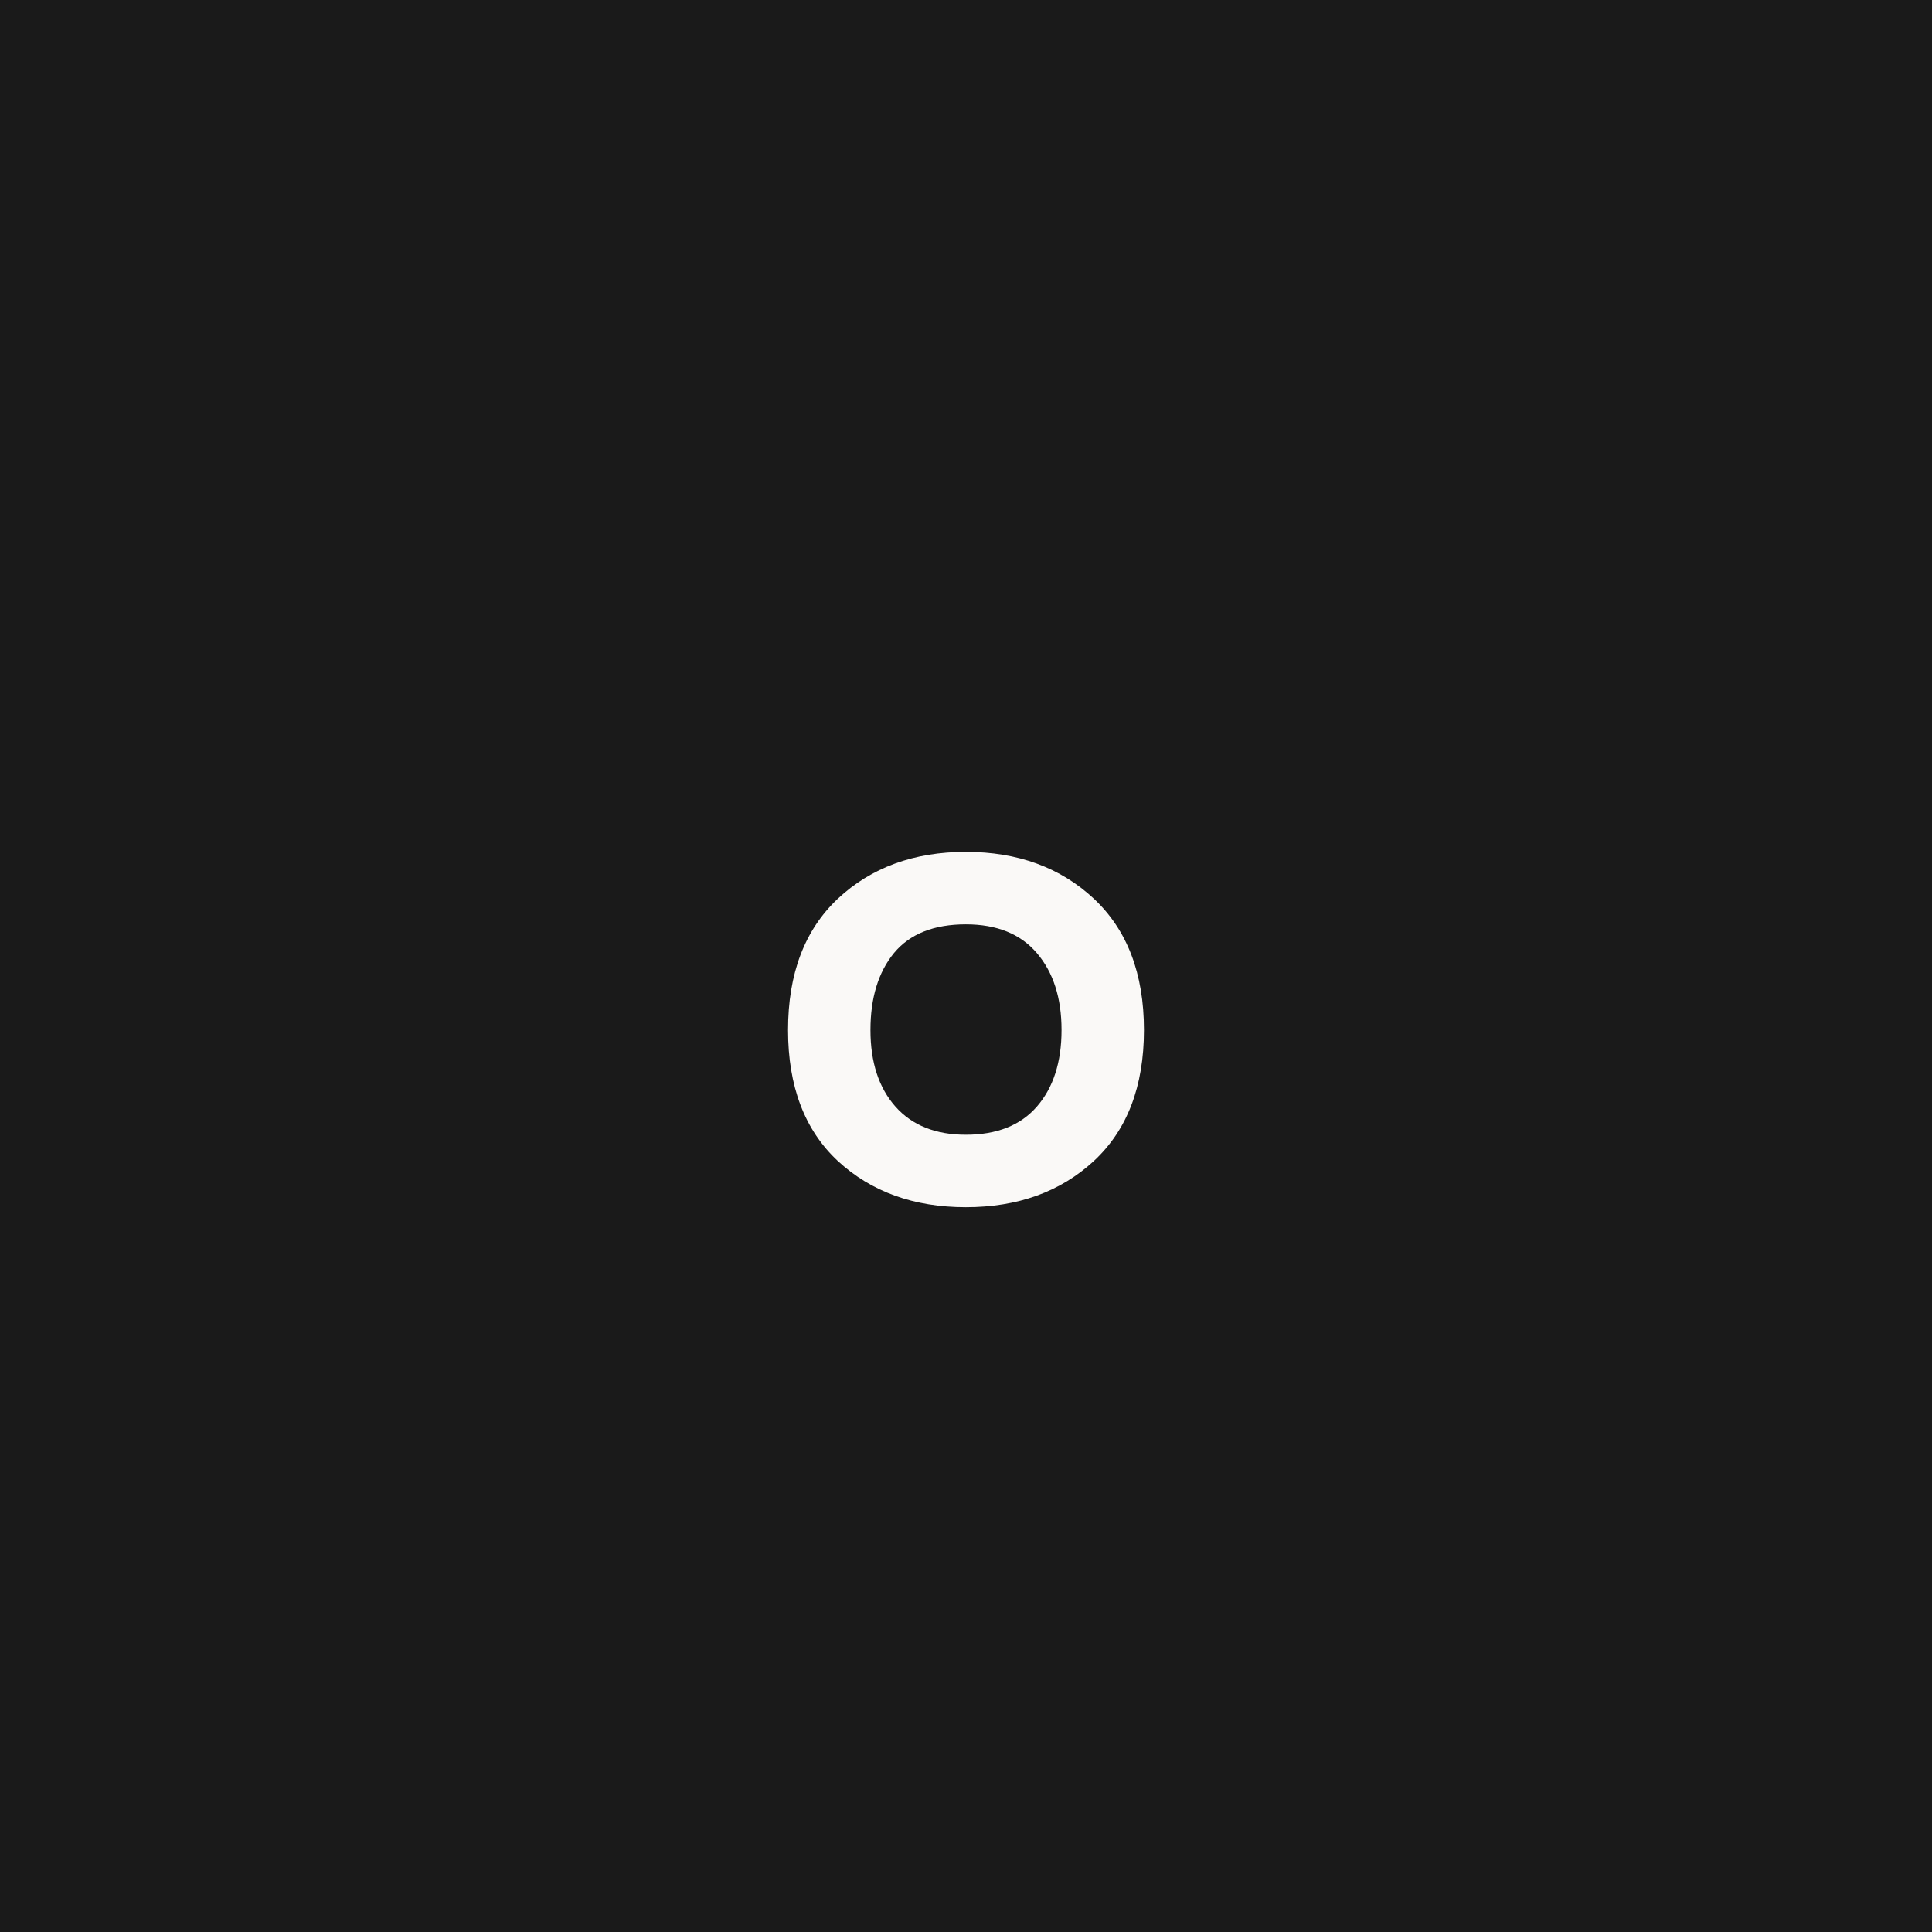
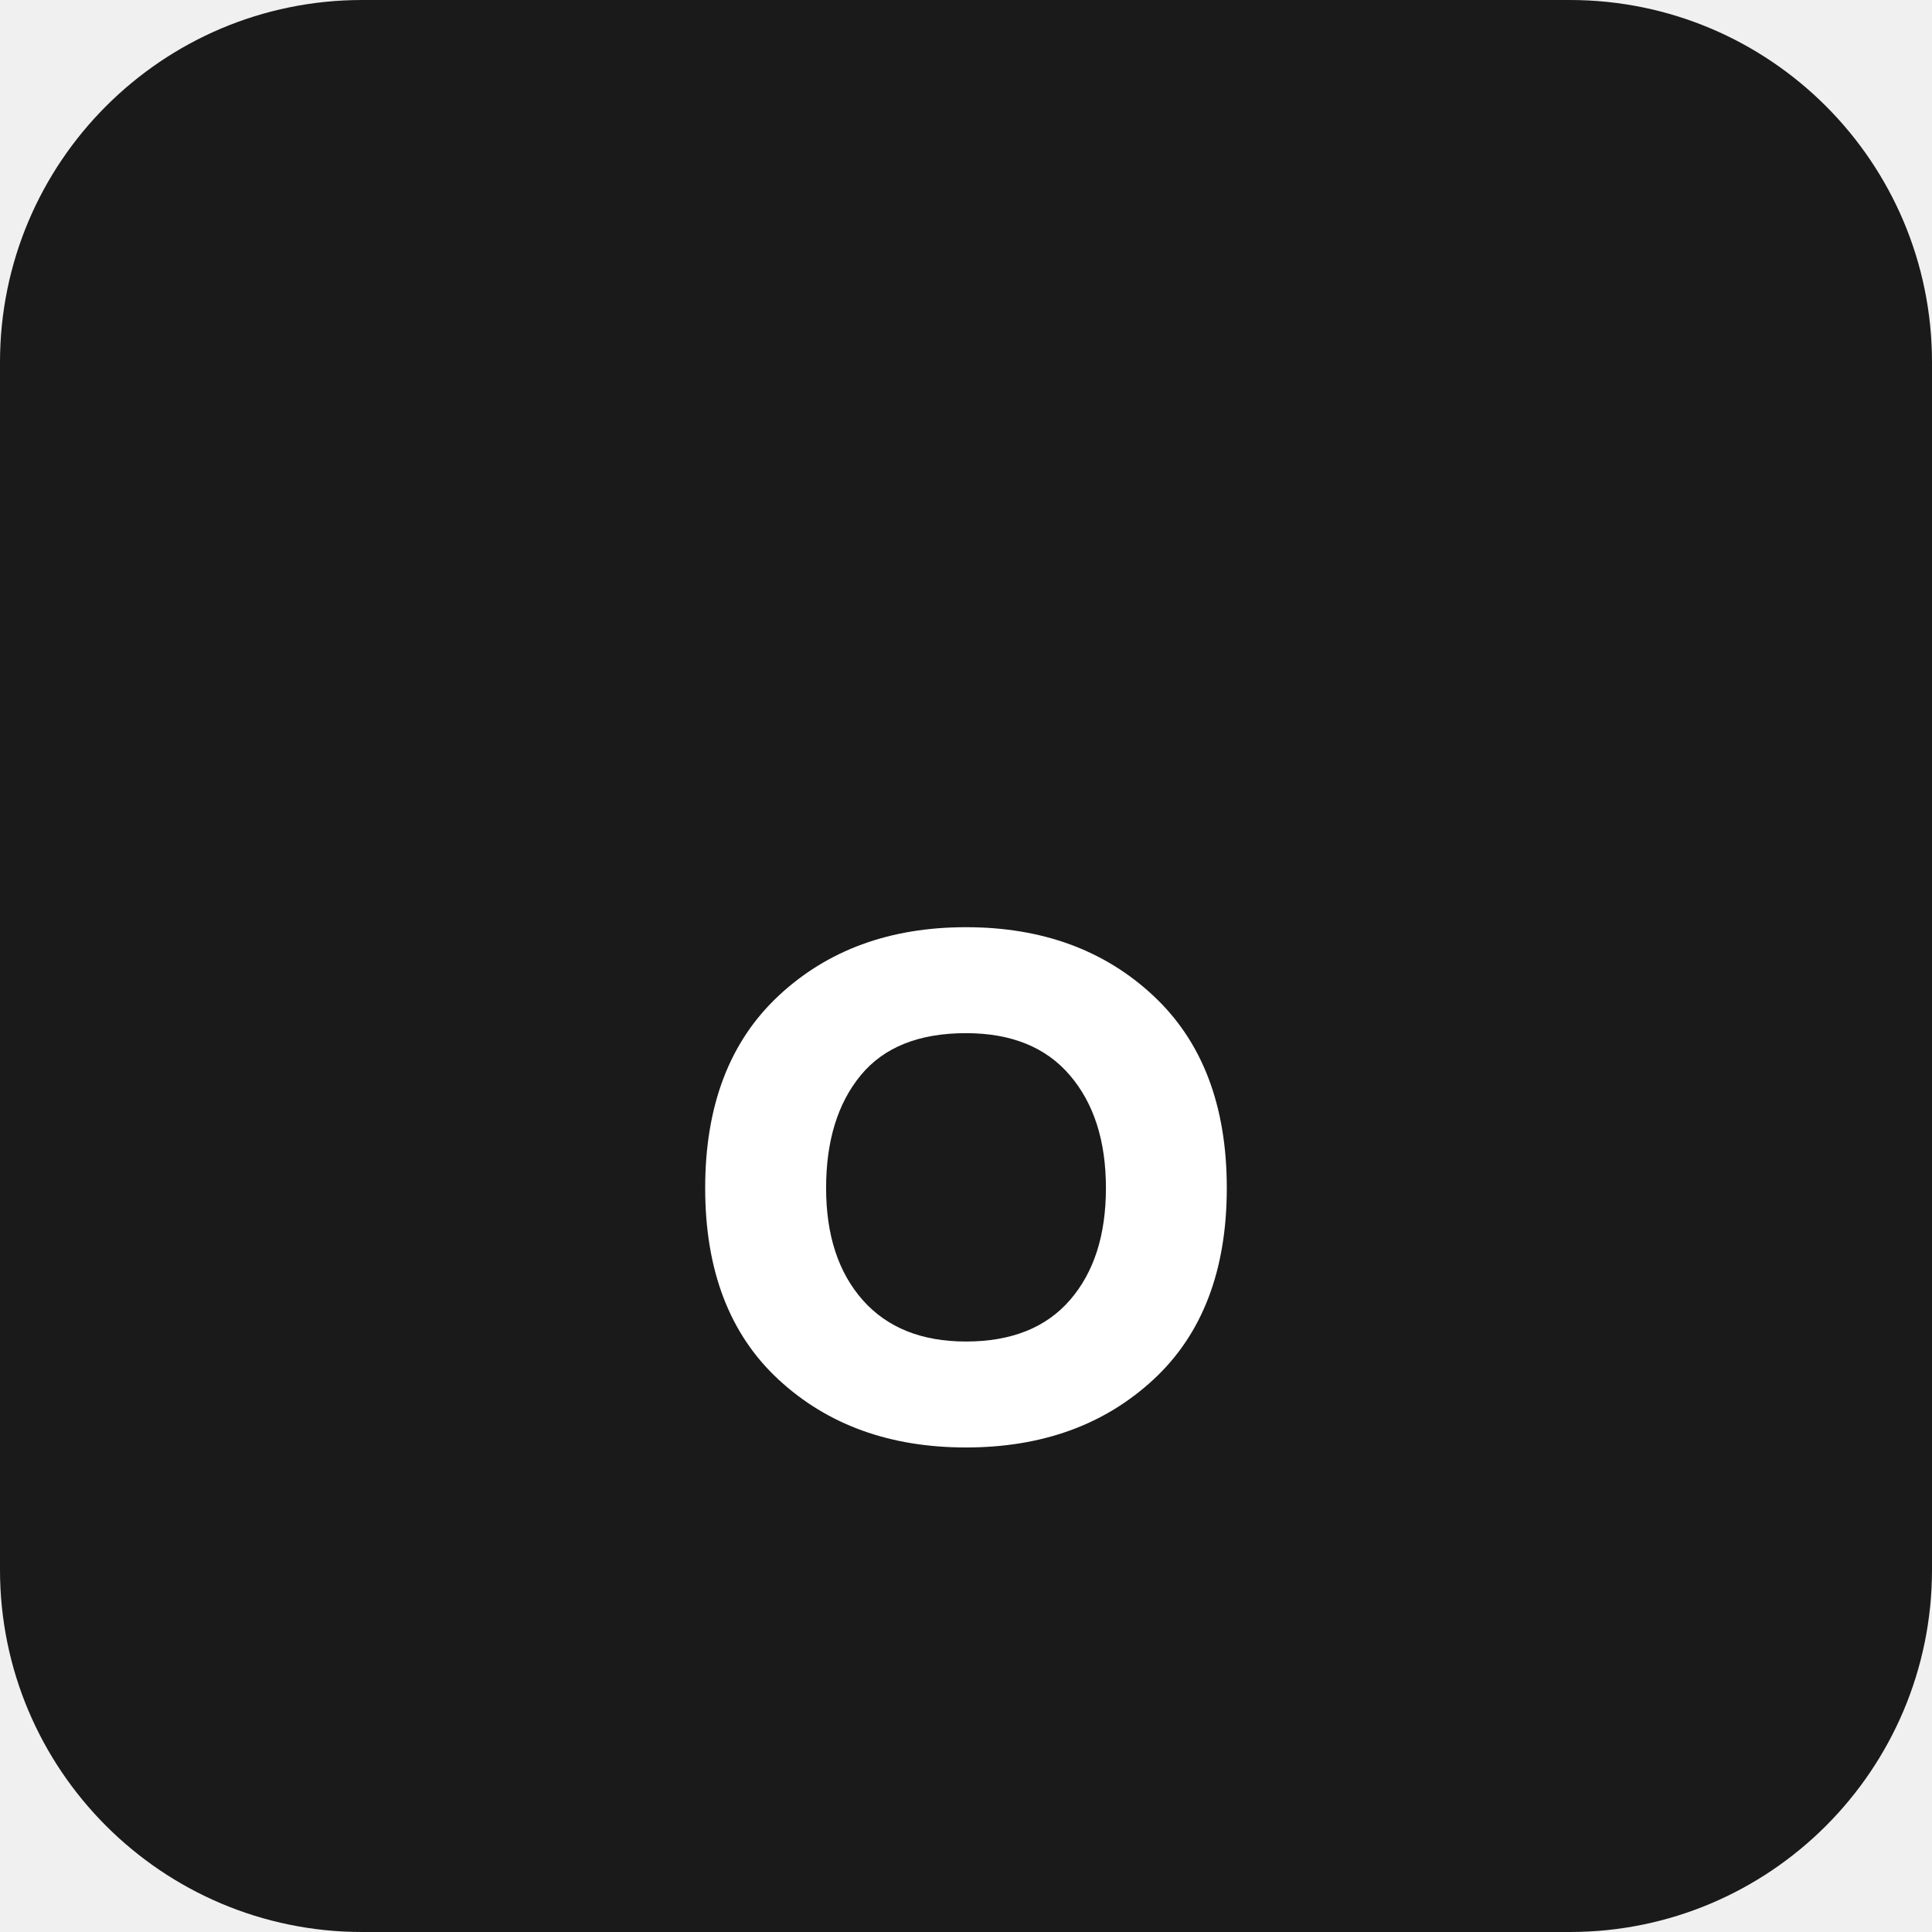
- <svg xmlns="http://www.w3.org/2000/svg" viewBox="0 0 100 100">
-   <rect width="100" height="100" fill="#1a1a1a" />
-   <text x="50" y="62" font-family="Noto Sans Tifinagh, sans-serif" font-size="48" fill="#faf9f7" text-anchor="middle">ⴰ</text>
+ <svg xmlns="http://www.w3.org/2000/svg" viewBox="0 0 512 512">
+   <rect width="512" height="512" rx="96" fill="#1a1a1a" />
+   <text x="256" y="380" text-anchor="middle" font-family="Noto Sans Tifinagh, sans-serif" font-size="360" fill="#ffffff">ⴰ</text>
</svg>
